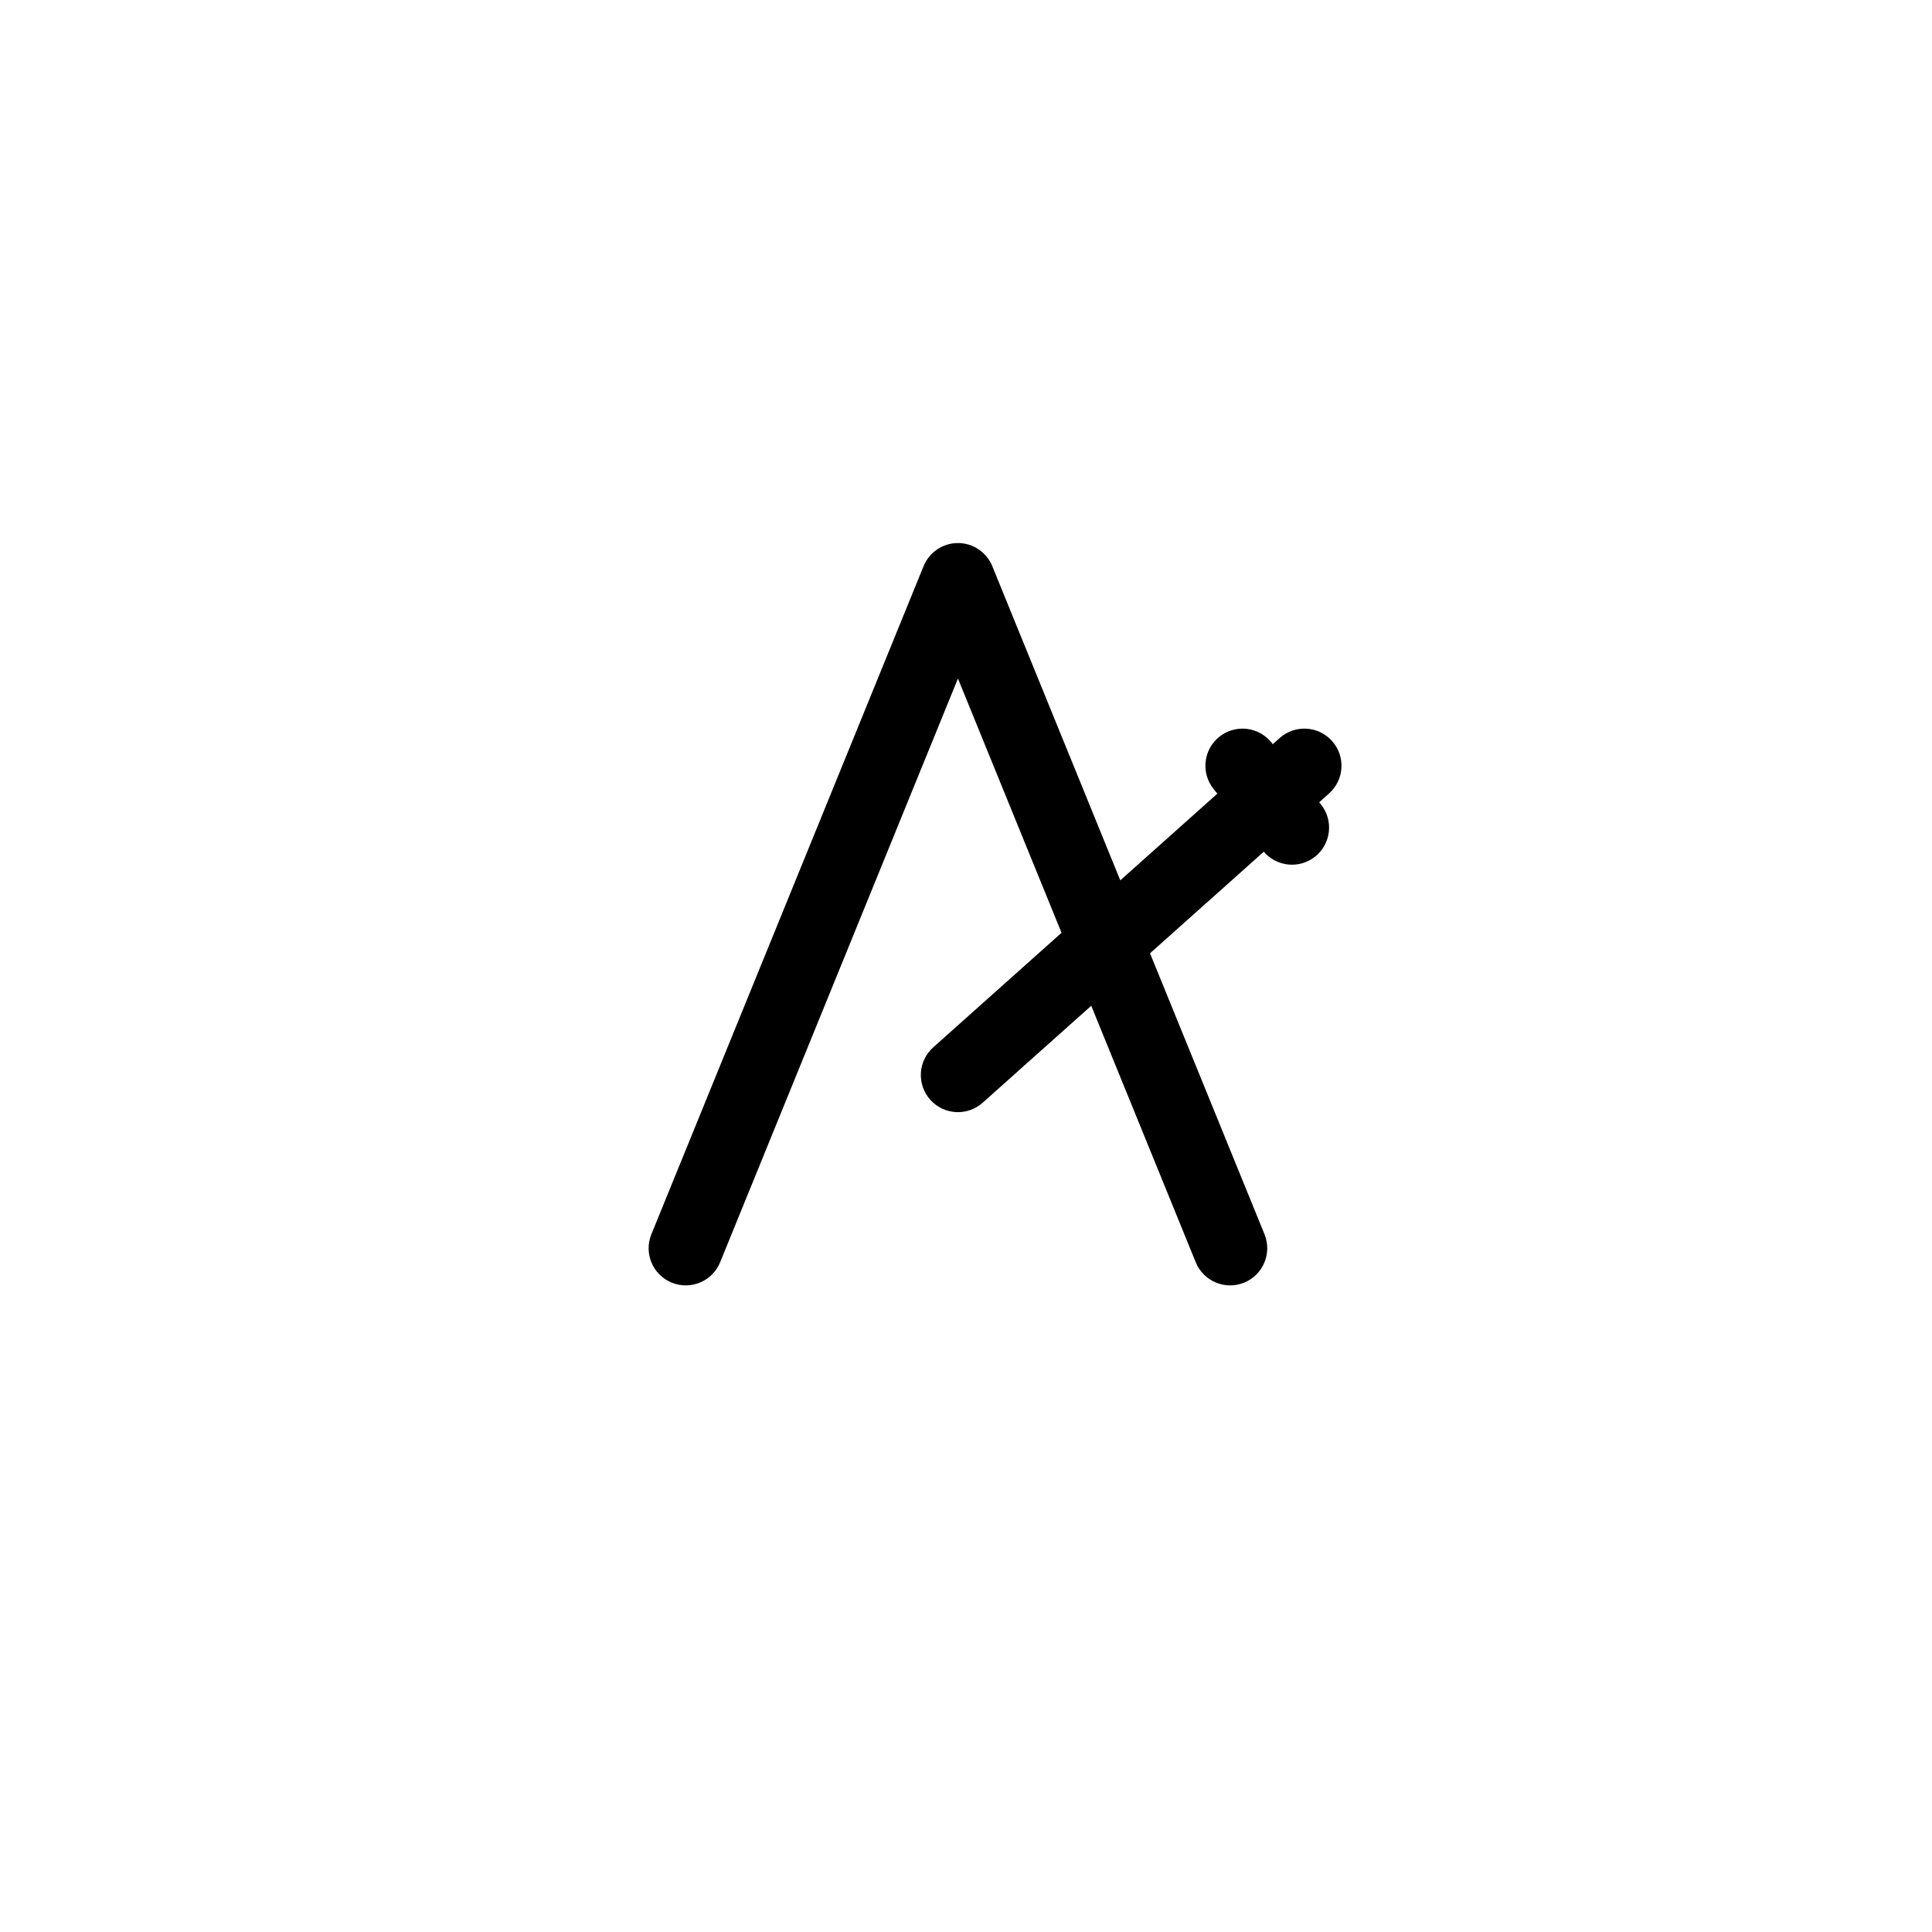
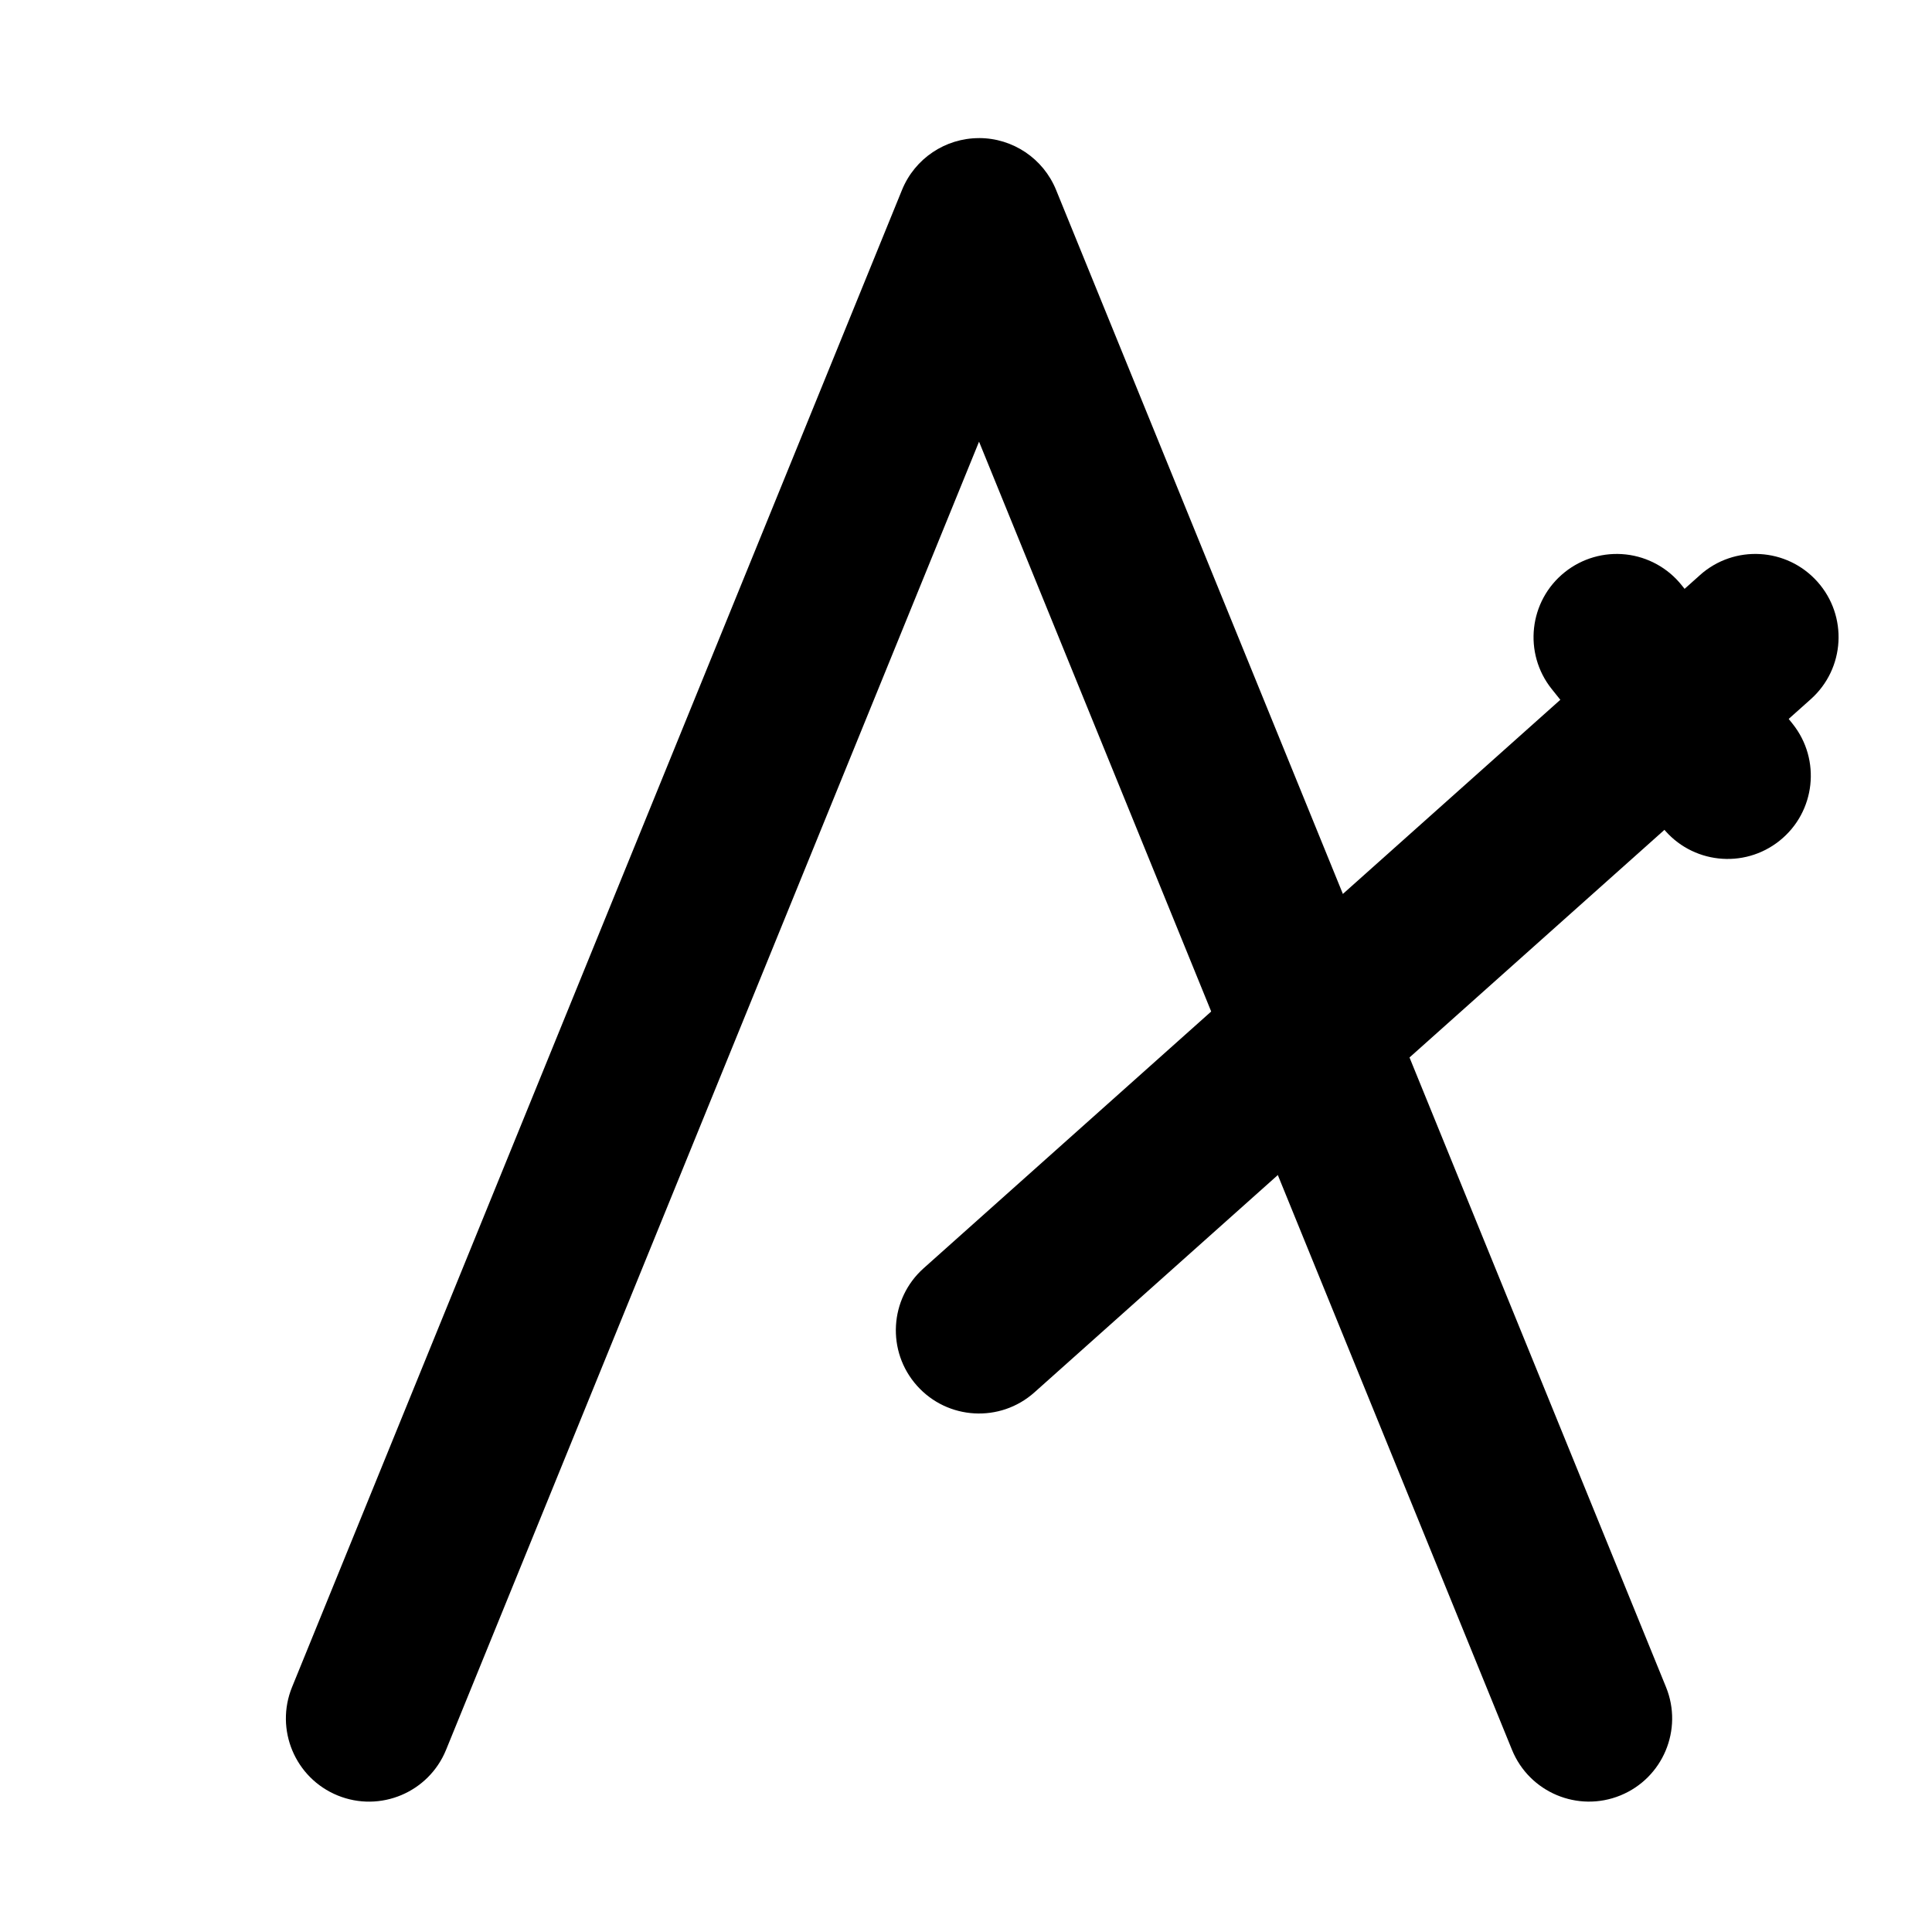
<svg xmlns="http://www.w3.org/2000/svg" width="64px" height="64px" id="svg3944" version="1.1">
  <defs id="defs3946" />
  <g id="layer1">
-     <path style="color:#000000;fill:#000000;stroke-width:0.41;stroke-linecap:round;stroke-linejoin:round;-inkscape-stroke:none" d="m 31.733,17.989 a 1.23,1.23 0 0 0 -1.138,0.765 l -9.017,22.132 a 1.23,1.23 0 0 0 0.674,1.603 1.23,1.23 0 0 0 1.603,-0.674 l 7.878,-19.338 7.878,19.338 a 1.23,1.23 0 0 0 1.603,0.674 1.23,1.23 0 0 0 0.674,-1.603 L 32.871,18.755 A 1.23,1.23 0 0 0 31.733,17.989 Z" id="path817" />
-     <path style="color:#000000;fill:#000000;stroke-width:0.41;stroke-linecap:round;stroke-linejoin:bevel;-inkscape-stroke:none" d="m 42.39,24.449 -11.476,10.246 a 1.23,1.23 0 0 0 -0.098,1.736 1.23,1.23 0 0 0 1.736,0.098 l 11.476,-10.246 a 1.23,1.23 0 0 0 0.098,-1.736 1.23,1.23 0 0 0 -1.736,-0.098 z" id="path819" />
-     <path style="color:#000000;fill:#000000;stroke-width:0.41;stroke-linecap:round;stroke-linejoin:bevel;-inkscape-stroke:none" d="m 41.296,24.144 a 1.23,1.23 0 0 0 -0.905,0.263 1.23,1.23 0 0 0 -0.191,1.728 l 1.639,2.049 a 1.23,1.23 0 0 0 1.728,0.191 1.23,1.23 0 0 0 0.191,-1.728 l -1.639,-2.049 a 1.23,1.23 0 0 0 -0.824,-0.454 z" id="path1141" />
+     <path style="color:#000000;fill:#000000;stroke-width:1.591;stroke-linecap:round;stroke-linejoin:round;stroke-dasharray:none" d="m 32.432,4.575 a 2.756,2.756 0 0 0 -2.551,1.715 L 9.675,55.886 a 2.755,2.755 0 0 0 1.51,3.591 2.755,2.755 0 0 0 3.591,-1.51 L 32.432,14.631 50.087,57.966 a 2.755,2.755 0 0 0 3.591,1.51 2.755,2.755 0 0 0 1.51,-3.591 L 34.983,6.289 a 2.756,2.756 0 0 0 -2.551,-1.715 z" id="path817" />
+     <path style="color:#000000;fill:#000000;stroke-width:0.918;stroke-linecap:round;stroke-linejoin:bevel;-inkscape-stroke:none" d="M 56.314,19.051 30.597,42.012 a 2.755,2.755 0 0 0 -0.221,3.891 2.755,2.755 0 0 0 3.891,0.221 L 59.984,23.162 a 2.755,2.755 0 0 0 0.221,-3.891 2.755,2.755 0 0 0 -3.891,-0.221 z" id="path819" />
+     <path style="color:#000000;fill:#000000;stroke-width:0.918;stroke-linecap:round;stroke-linejoin:bevel;-inkscape-stroke:none" d="m 53.861,18.367 a 2.755,2.755 0 0 0 -2.027,0.588 2.755,2.755 0 0 0 -0.429,3.873 l 3.674,4.592 a 2.755,2.755 0 0 0 3.873,0.429 2.755,2.755 0 0 0 0.429,-3.873 L 55.707,19.385 A 2.755,2.755 0 0 0 53.861,18.367 Z" id="path1141" />
  </g>
</svg>
